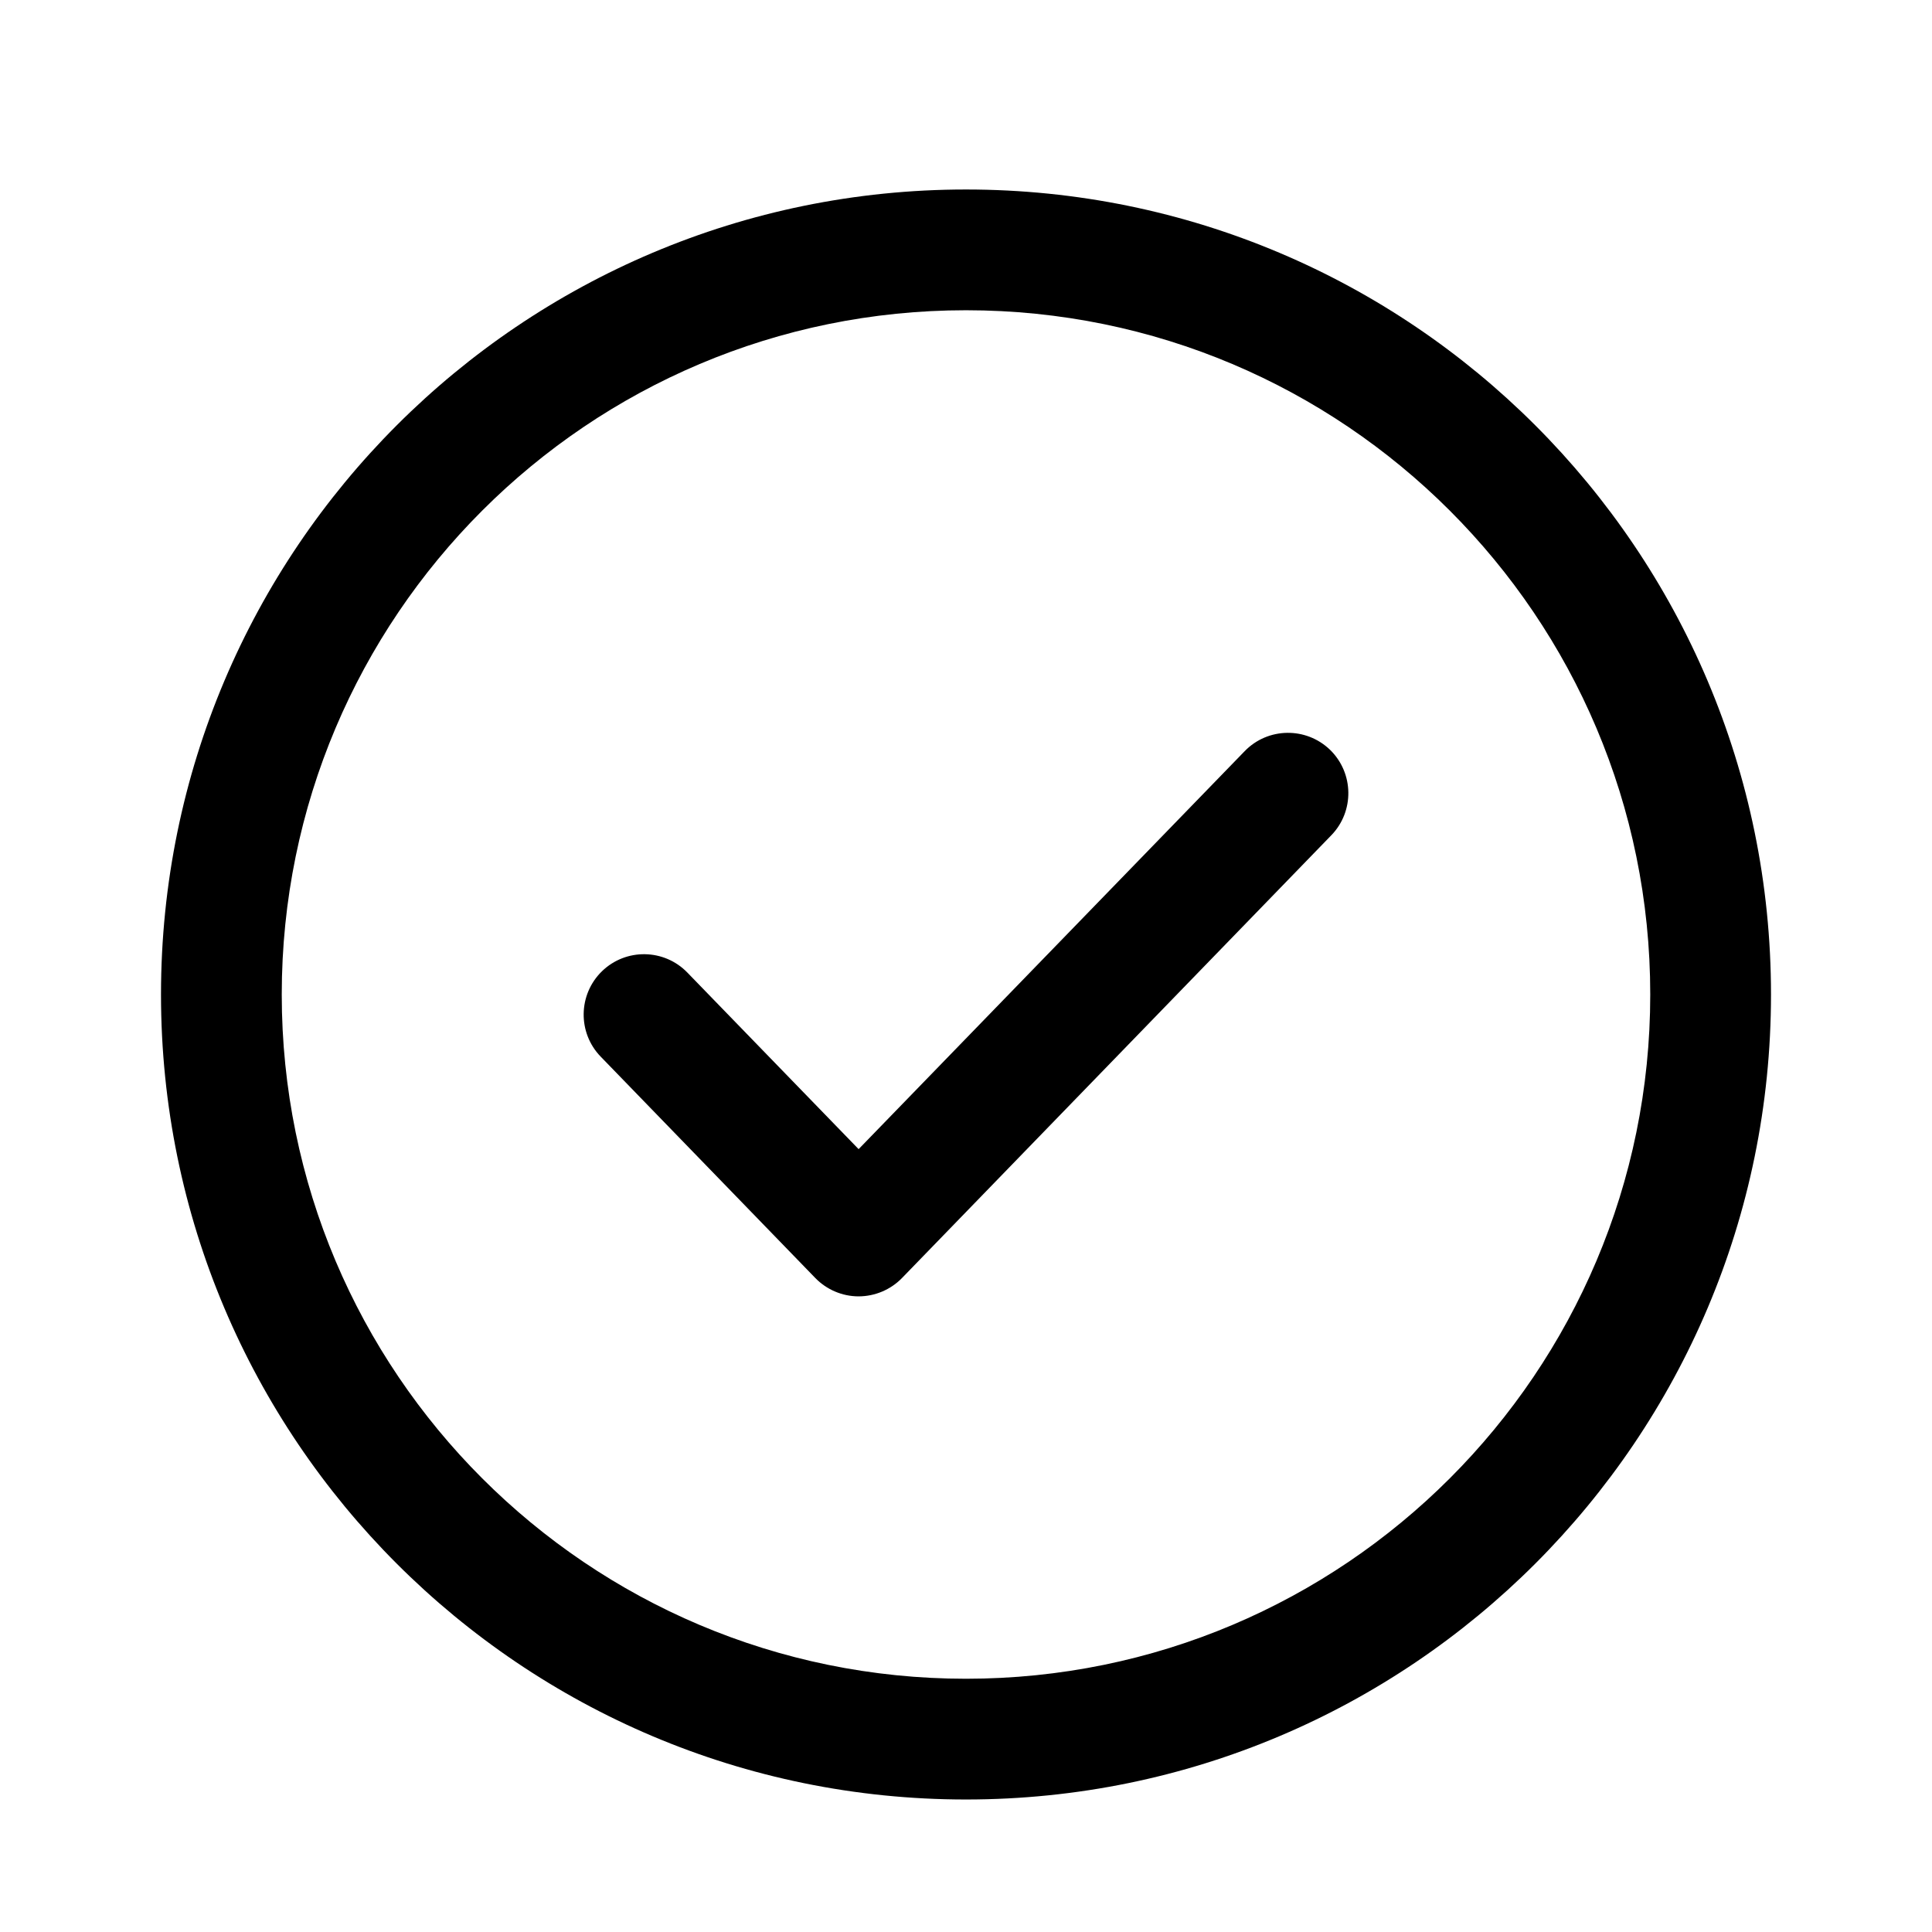
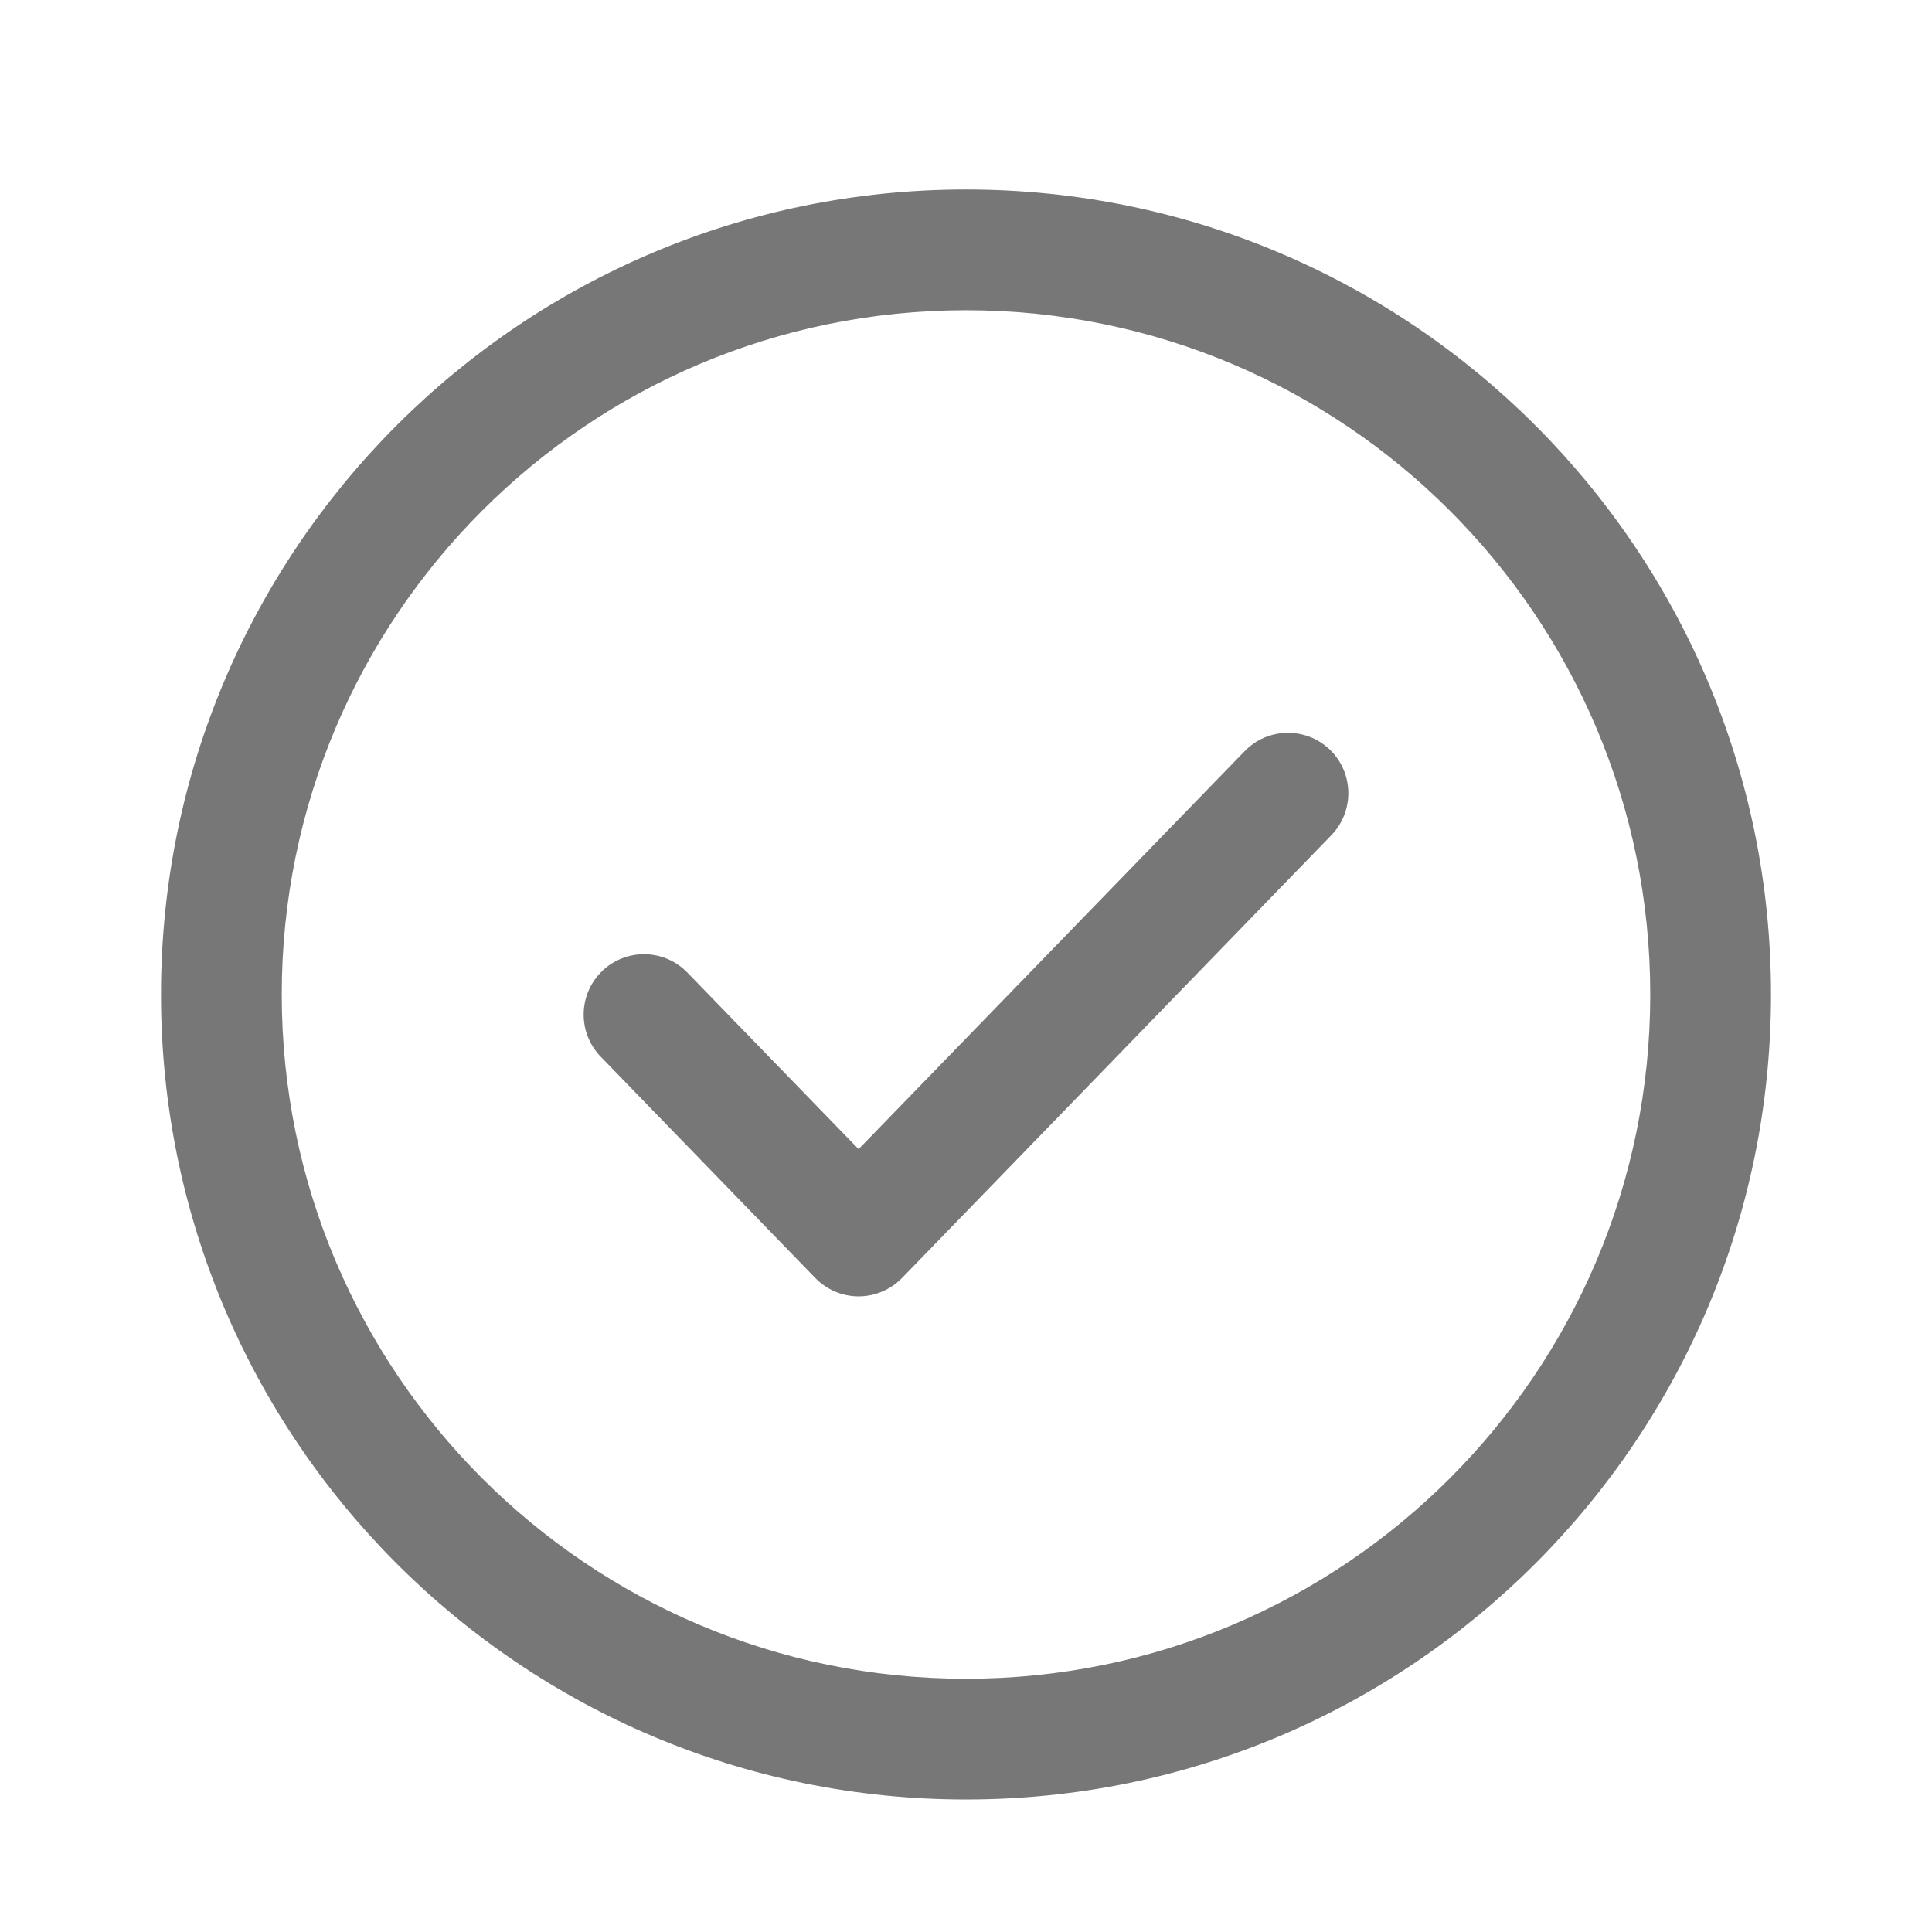
<svg xmlns="http://www.w3.org/2000/svg" width="24" height="24" viewBox="0 0 24 24" fill="none">
-   <path d="M15.462 9.331C15.75 9.034 16.225 9.027 16.523 9.315C16.819 9.604 16.826 10.079 16.538 10.376L11.205 15.876C11.064 16.021 10.87 16.103 10.667 16.104C10.464 16.104 10.269 16.021 10.128 15.876L7.462 13.126C7.174 12.829 7.181 12.354 7.478 12.065C7.775 11.777 8.25 11.784 8.538 12.081L10.666 14.275L15.462 9.331Z" fill="black" />
-   <path fill-rule="evenodd" clip-rule="evenodd" d="M12 2.354C17.523 2.354 22 6.831 22 12.354C22 17.876 17.523 22.354 12 22.354C6.477 22.354 2 17.876 2 12.354C2 6.831 6.477 2.354 12 2.354ZM12 3.854C7.306 3.854 3.5 7.659 3.5 12.354C3.5 17.048 7.306 20.854 12 20.854C16.694 20.854 20.5 17.048 20.5 12.354C20.5 7.659 16.694 3.854 12 3.854Z" fill="black" />
+   <path d="M15.462 9.331C15.75 9.034 16.225 9.027 16.523 9.315C16.819 9.604 16.826 10.079 16.538 10.376L11.205 15.876C11.064 16.021 10.87 16.103 10.667 16.104C10.464 16.104 10.269 16.021 10.128 15.876L7.462 13.126C7.174 12.829 7.181 12.354 7.478 12.065C7.775 11.777 8.25 11.784 8.538 12.081L10.666 14.275L15.462 9.331Z" fill="#777777" />
+   <path fill-rule="evenodd" clip-rule="evenodd" d="M12 2.354C17.523 2.354 22 6.831 22 12.354C22 17.876 17.523 22.354 12 22.354C6.477 22.354 2 17.876 2 12.354C2 6.831 6.477 2.354 12 2.354ZM12 3.854C7.306 3.854 3.5 7.659 3.5 12.354C3.5 17.048 7.306 20.854 12 20.854C16.694 20.854 20.5 17.048 20.5 12.354C20.5 7.659 16.694 3.854 12 3.854Z" fill="#777777" />
</svg>
